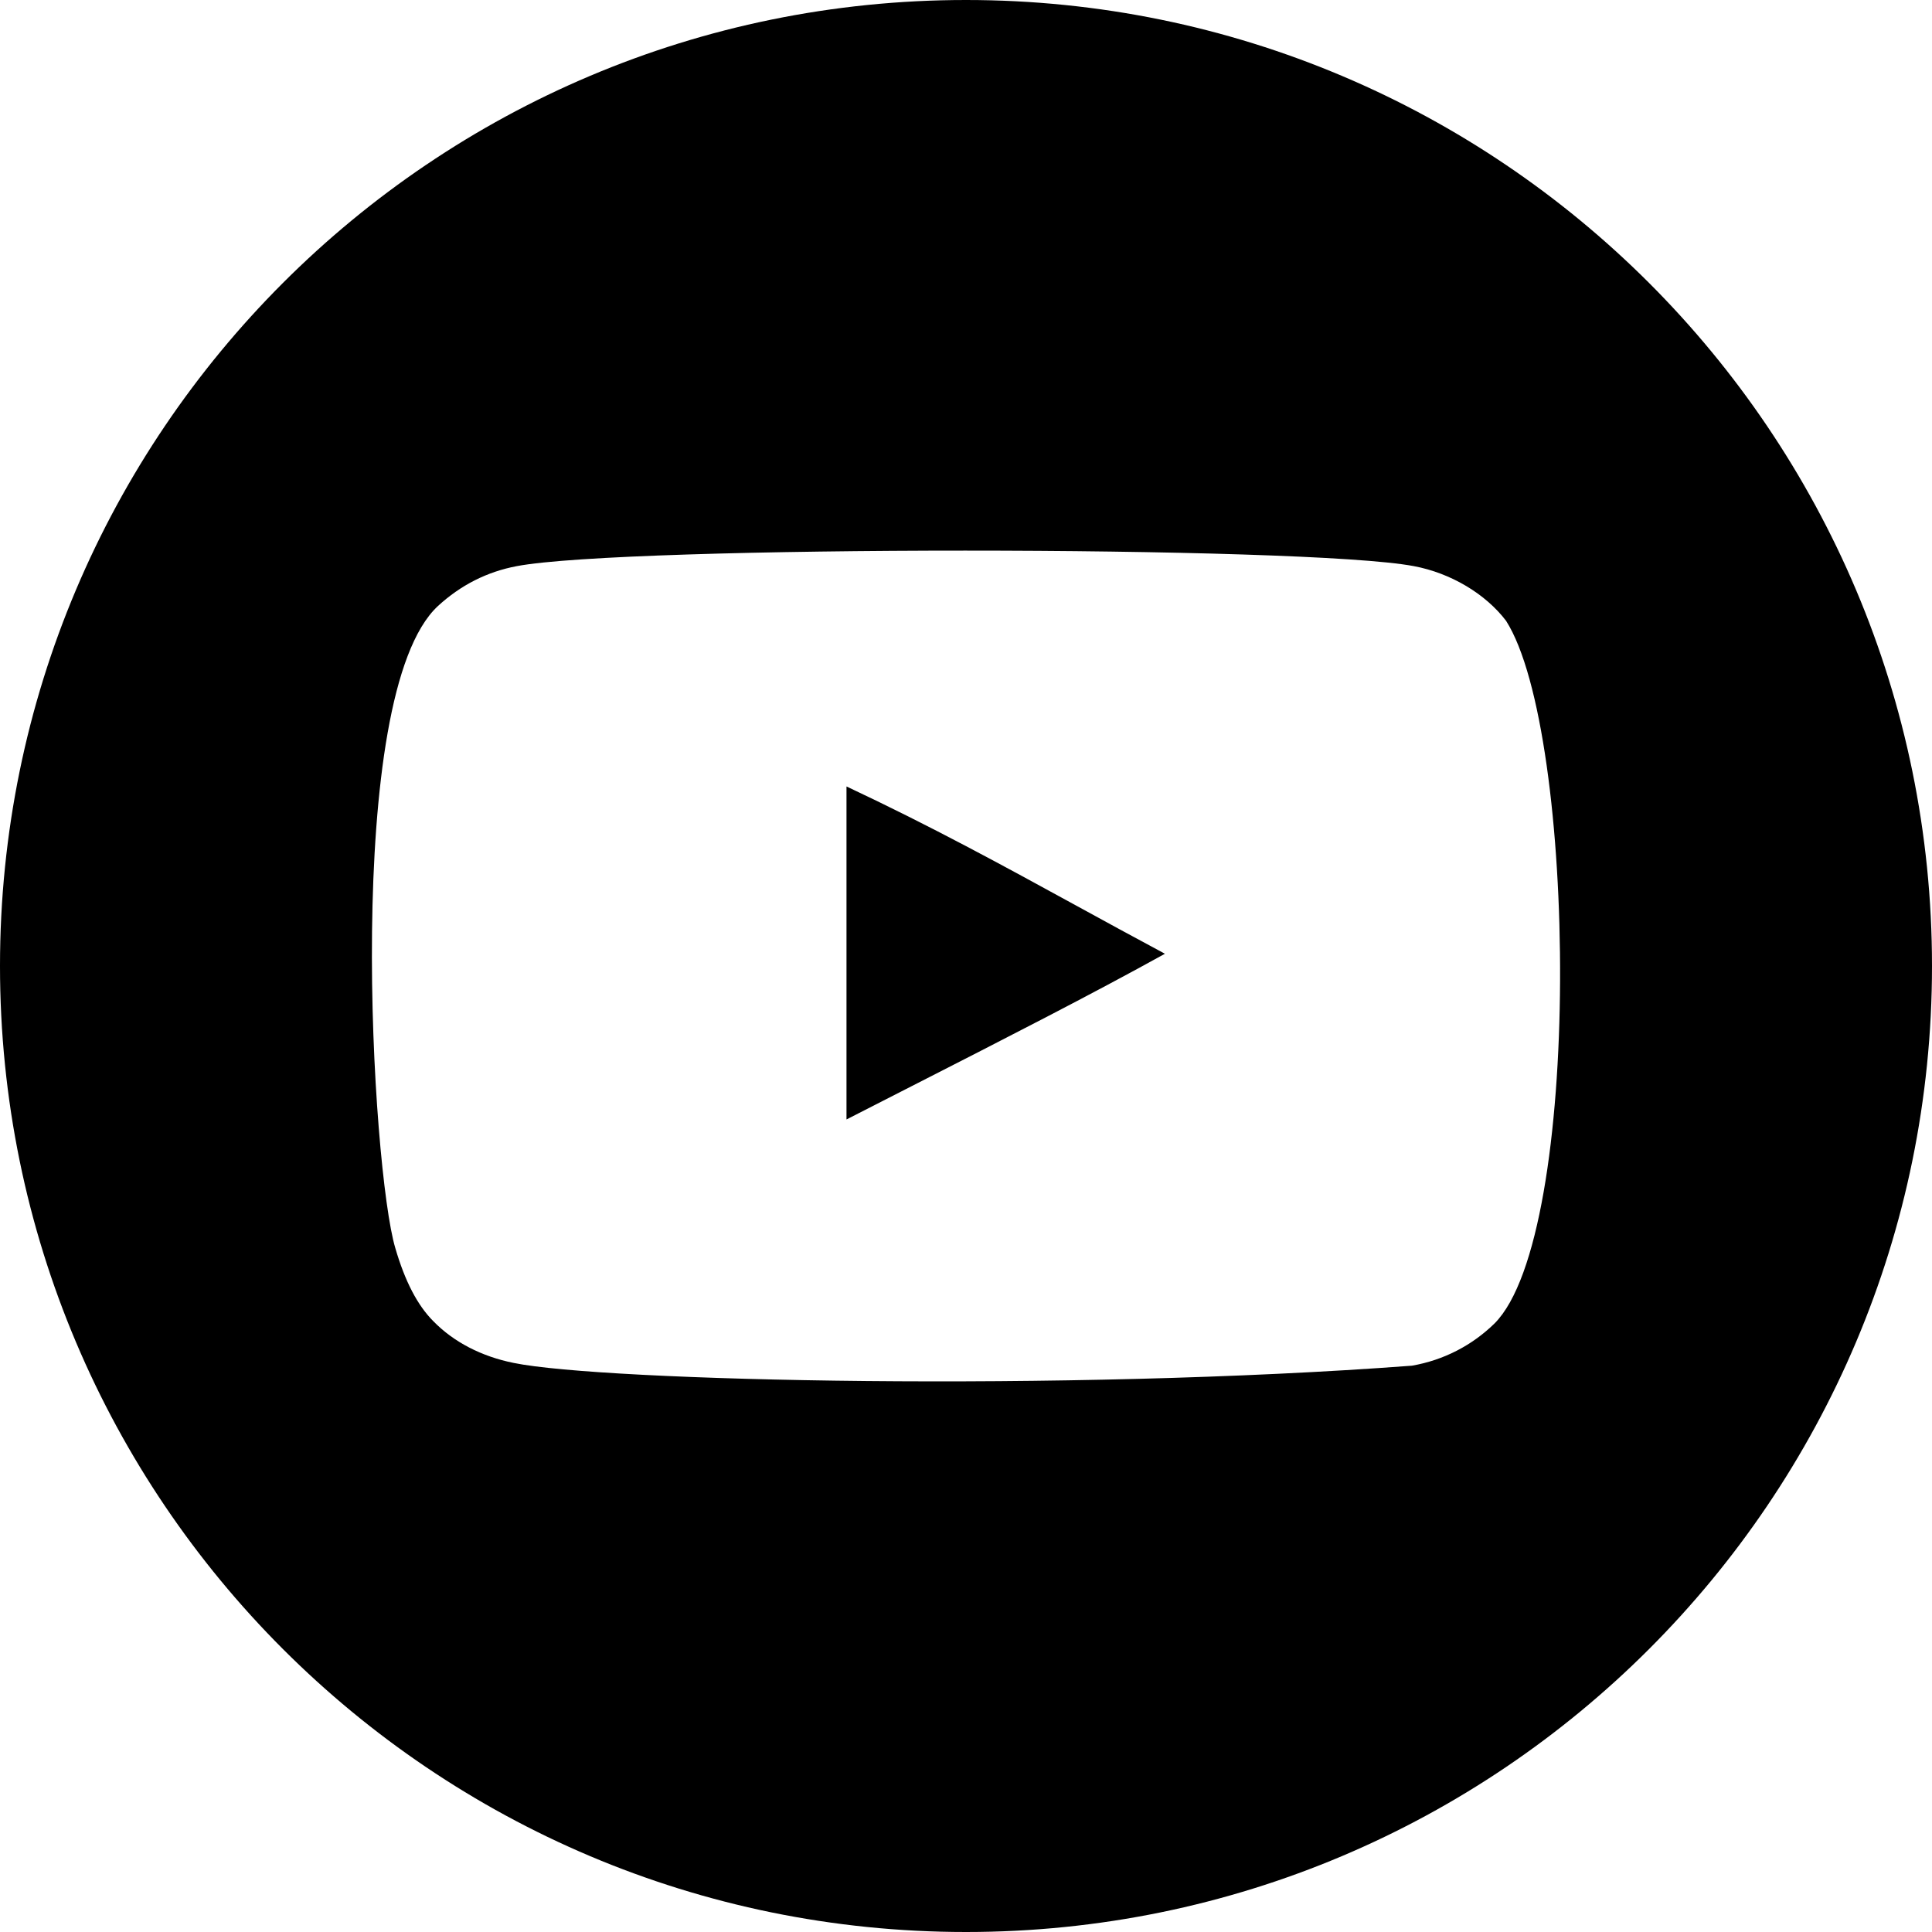
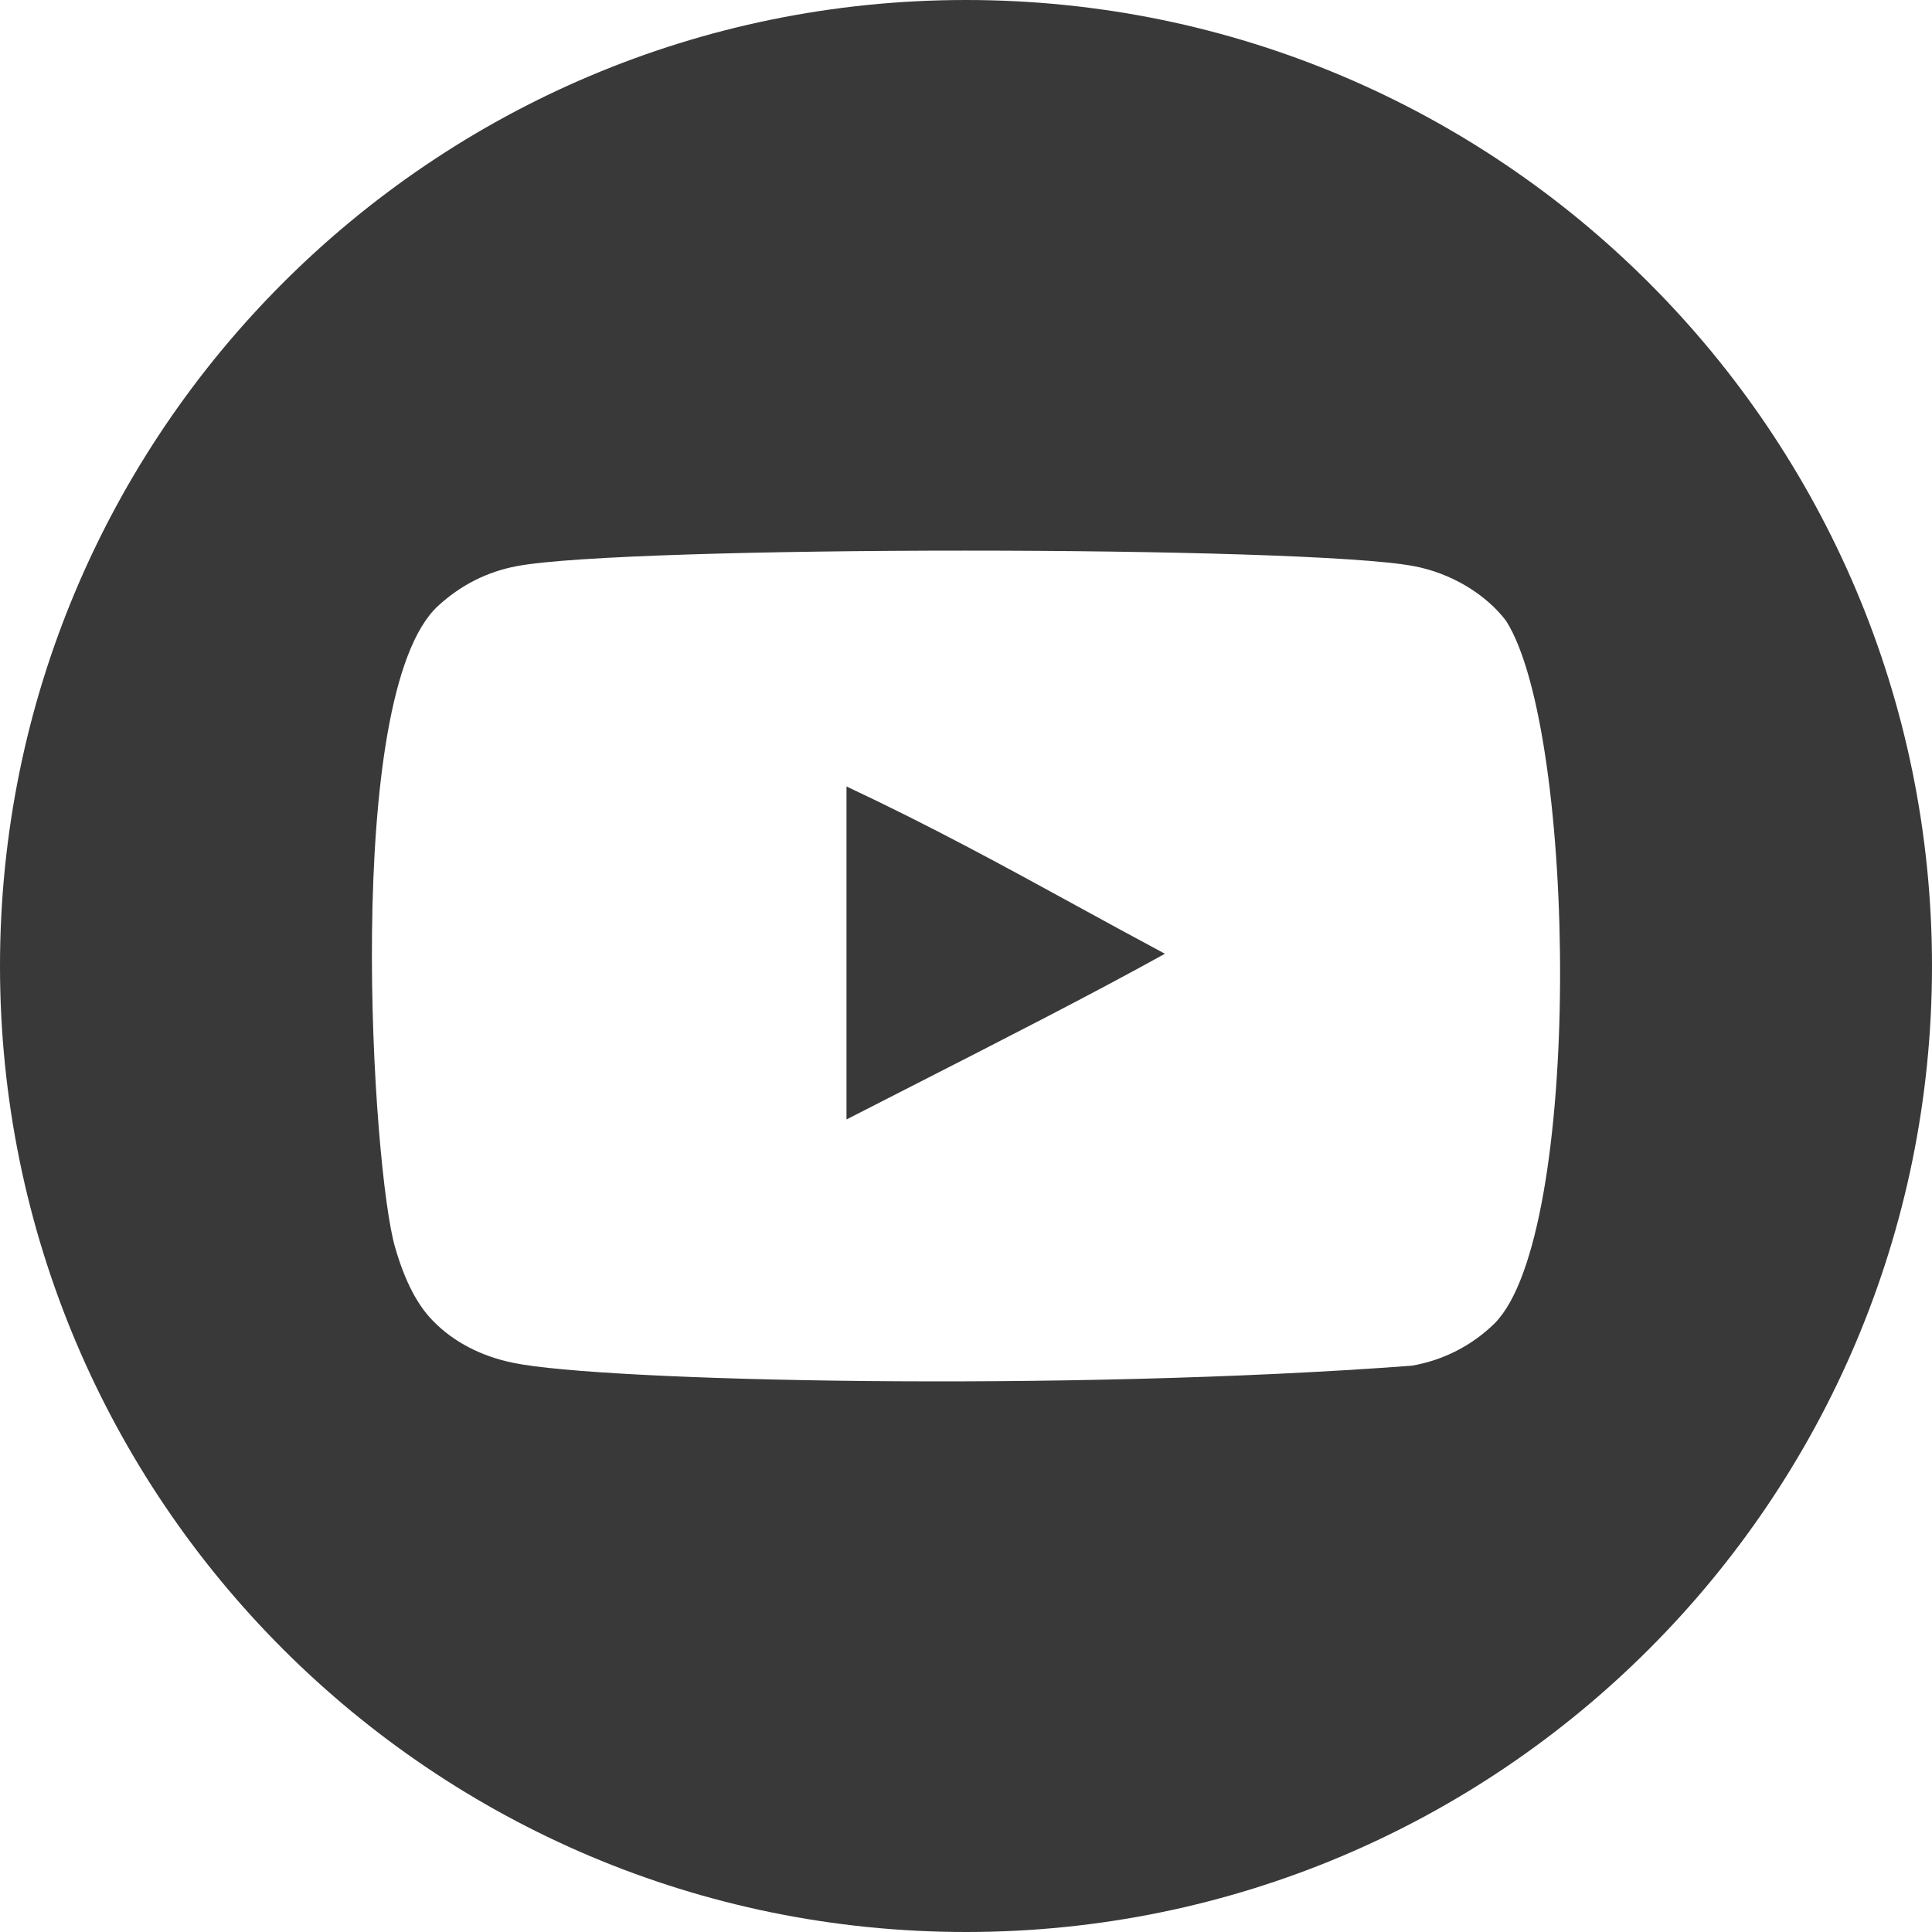
<svg xmlns="http://www.w3.org/2000/svg" width="800" height="800" viewBox="0 0 800 800" fill="none">
-   <path fill-rule="evenodd" clip-rule="evenodd" d="M400 800C620.914 800 800 620.914 800 400C800 179.086 620.914 0 400 0C179.086 0 0 179.086 0 400C0 620.914 179.086 800 400 800ZM350.516 325.654V463.544C359.631 458.878 368.635 454.283 377.494 449.762C416.264 429.978 452.233 411.625 482.372 394.929C469.762 388.191 457.7 381.59 445.786 375.07C415.285 358.377 385.758 342.218 350.516 325.654ZM585.437 234.423C600.777 237.29 615.185 245.95 623.639 257.075C652.995 303.241 655.494 511.423 618.836 548.033C609.597 557.05 597.885 563.198 584.652 565.501C441.034 576.308 249.779 572.02 212.655 564.35C199.398 561.679 187.857 555.723 179.428 547.073C172.885 540.53 167.69 530.563 163.671 516.743C154.115 484.813 141.691 287.701 181.339 250.944C190.748 242.294 201.702 236.727 214.003 234.423C259.066 225.847 540.349 225.871 585.437 234.423Z" fill="black" />
+   <path fill-rule="evenodd" clip-rule="evenodd" d="M400 800C620.914 800 800 620.914 800 400C800 179.086 620.914 0 400 0C179.086 0 0 179.086 0 400C0 620.914 179.086 800 400 800ZM350.516 325.654V463.544C359.631 458.878 368.635 454.283 377.494 449.762C416.264 429.978 452.233 411.625 482.372 394.929C469.762 388.191 457.7 381.59 445.786 375.07C415.285 358.377 385.758 342.218 350.516 325.654ZM585.437 234.423C600.777 237.29 615.185 245.95 623.639 257.075C652.995 303.241 655.494 511.423 618.836 548.033C609.597 557.05 597.885 563.198 584.652 565.501C441.034 576.308 249.779 572.02 212.655 564.35C199.398 561.679 187.857 555.723 179.428 547.073C172.885 540.53 167.69 530.563 163.671 516.743C154.115 484.813 141.691 287.701 181.339 250.944C190.748 242.294 201.702 236.727 214.003 234.423C259.066 225.847 540.349 225.871 585.437 234.423Z" fill="#393939" />
</svg>
